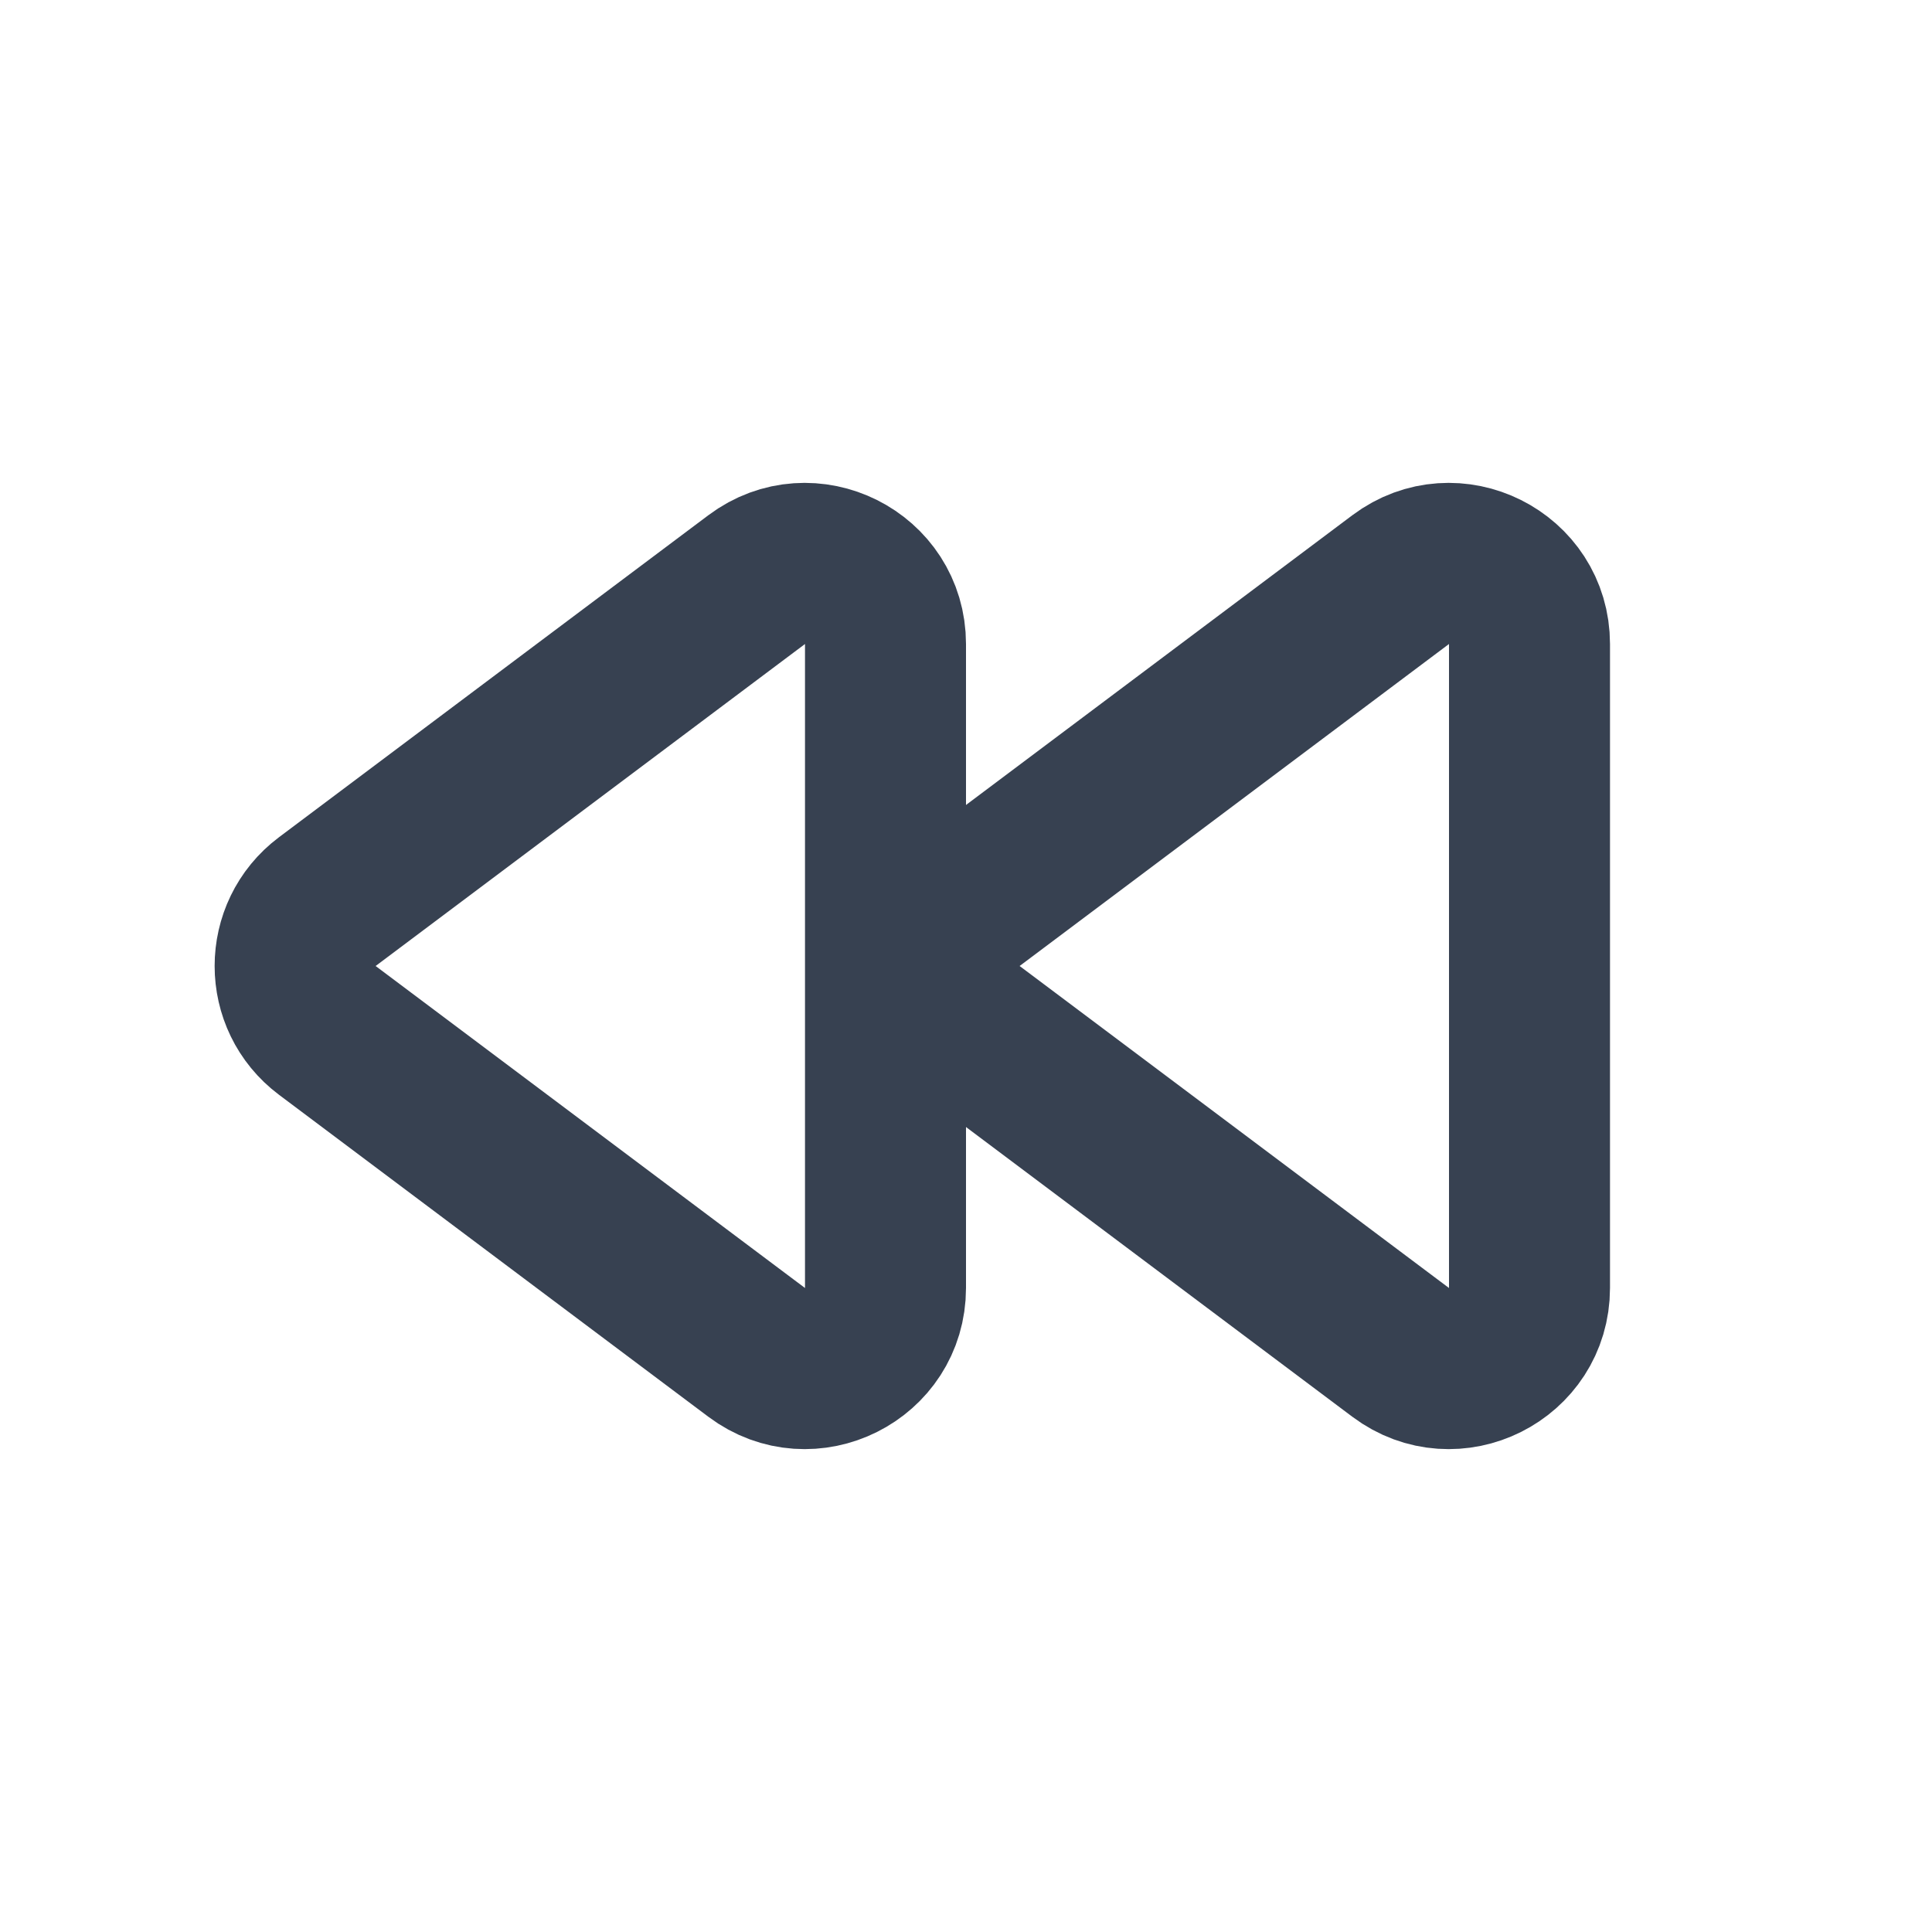
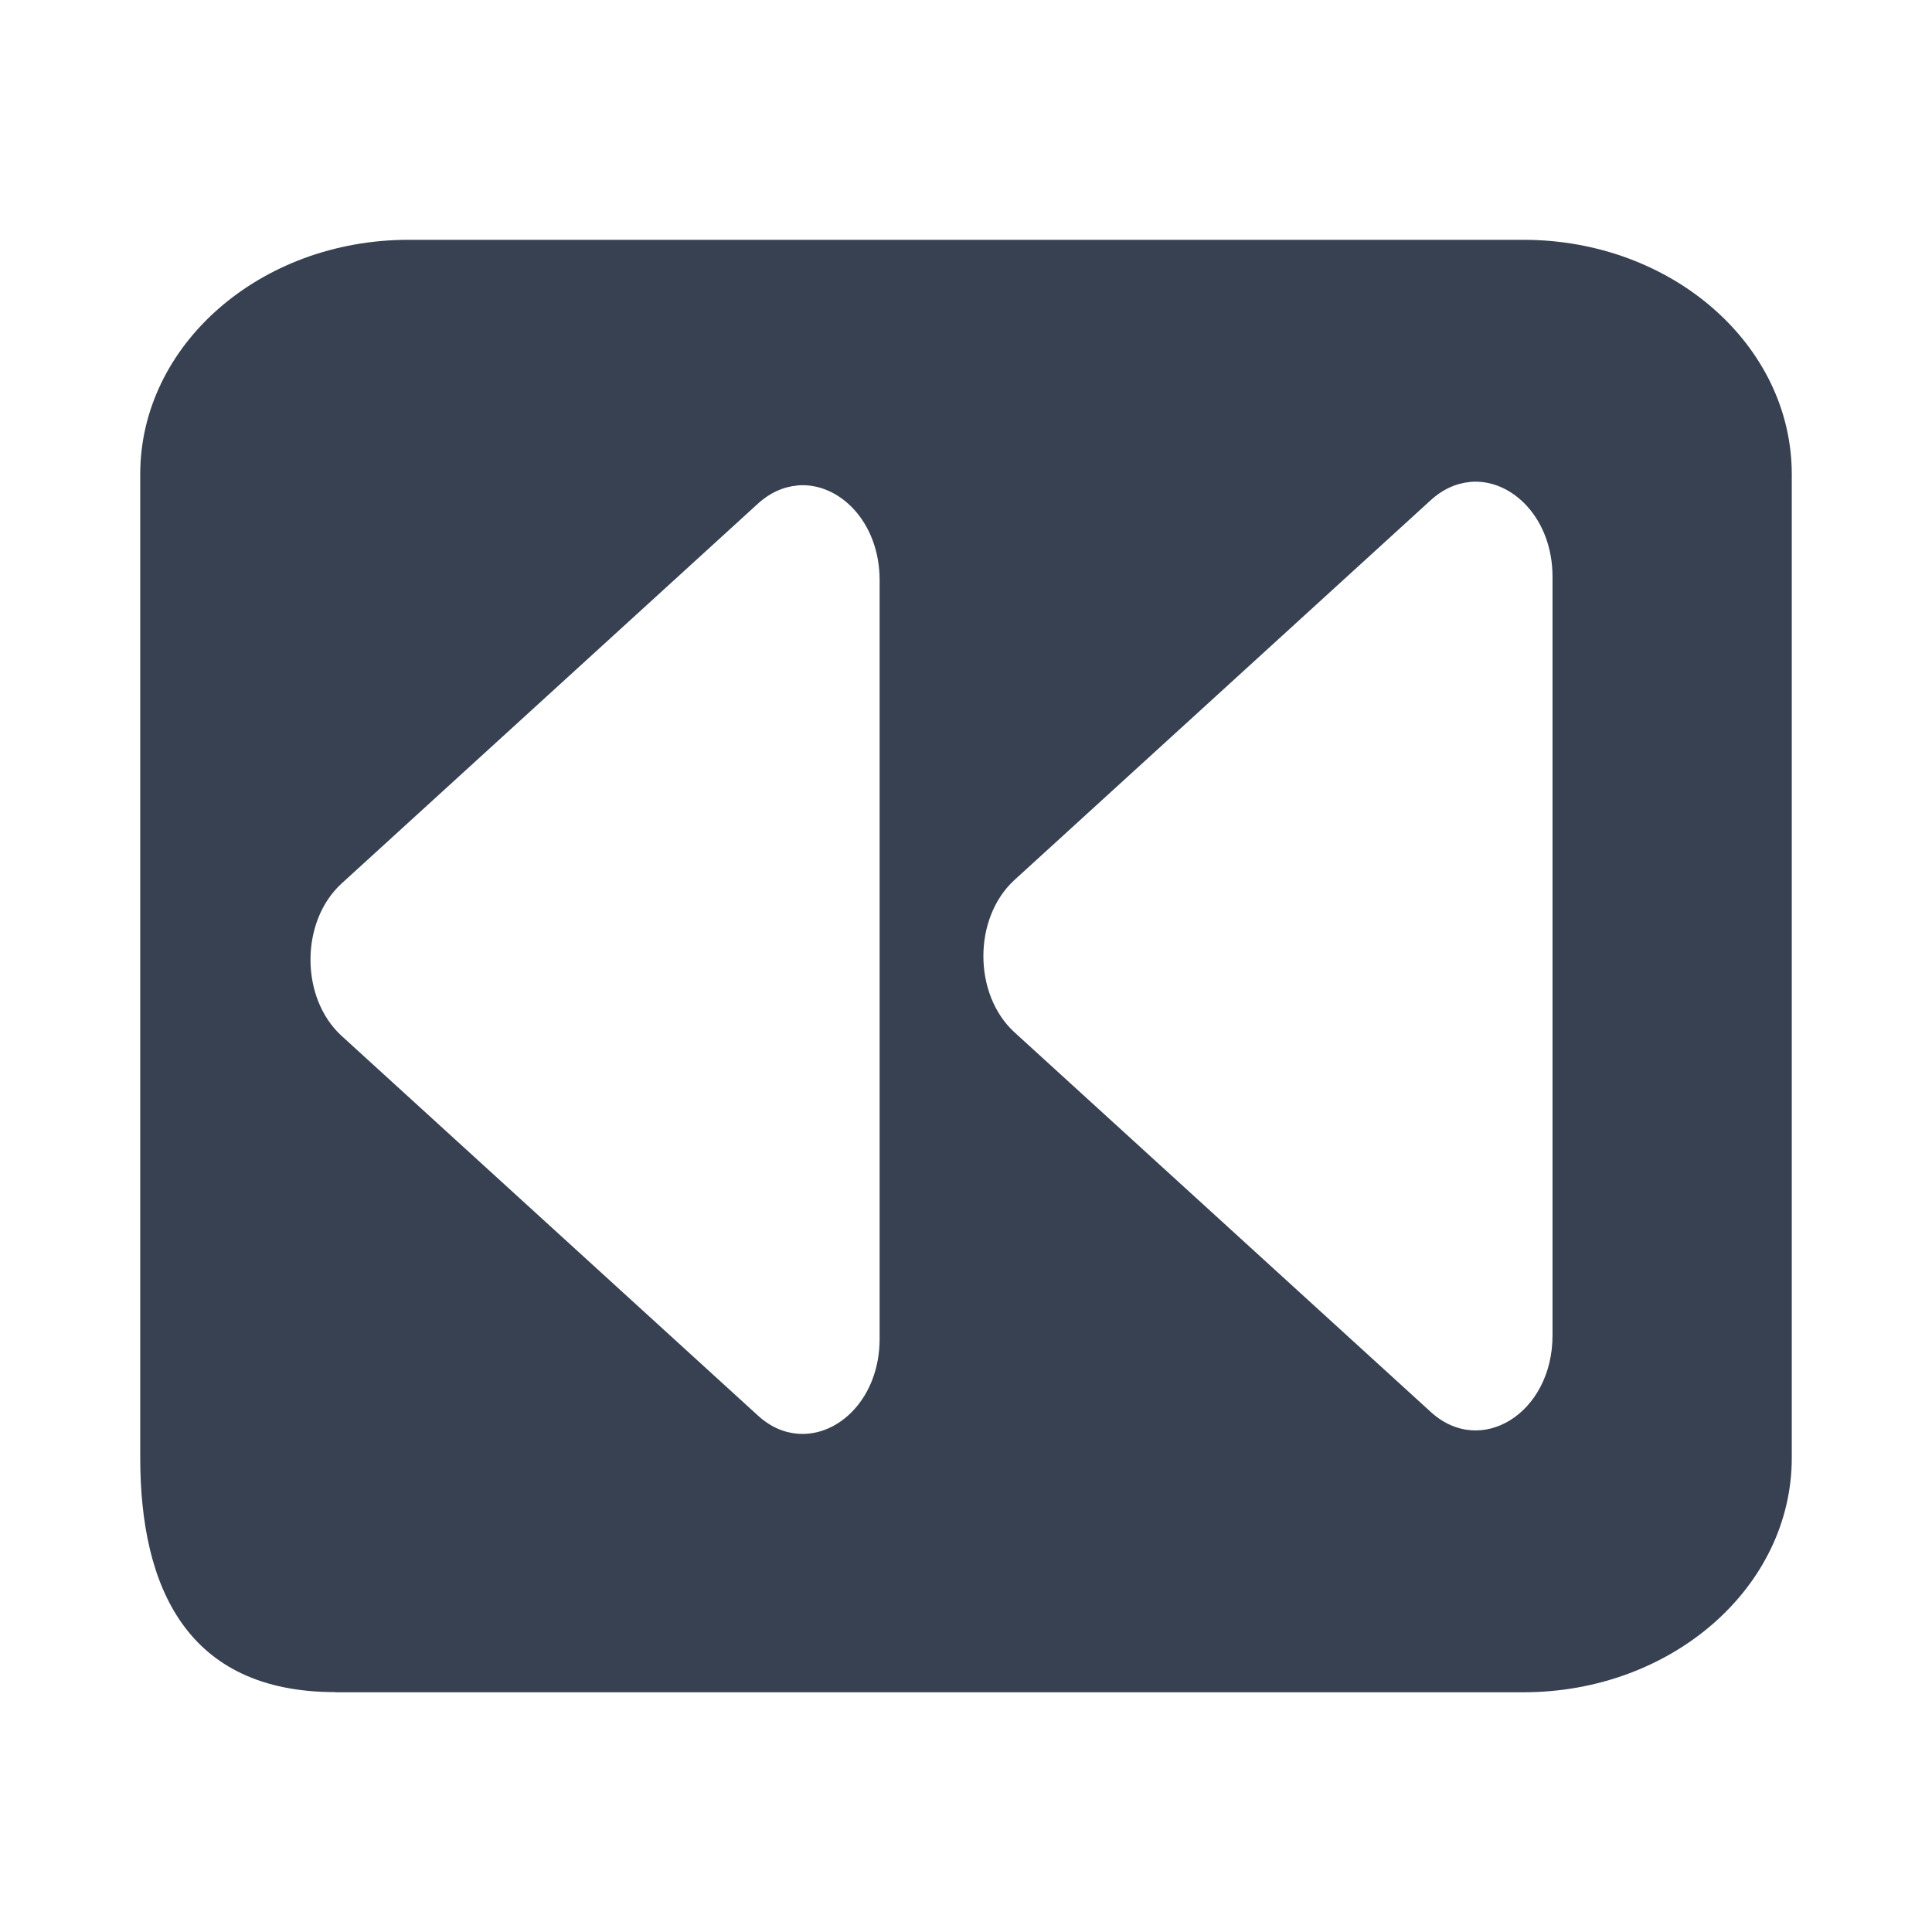
- <svg xmlns="http://www.w3.org/2000/svg" width="24" height="24" viewBox="0 0 24 24" fill="none">
-   <path d="M12.066 11.2C11.533 11.6 11.533 12.4 12.066 12.8L17.4 16.8C18.059 17.294 19 16.824 19 16V8C19 7.176 18.059 6.706 17.4 7.2L12.066 11.2Z" stroke="#374151" stroke-width="2" stroke-linecap="round" stroke-linejoin="round" />
-   <path d="M4.066 11.2C3.533 11.6 3.533 12.4 4.066 12.8L9.4 16.8C10.059 17.294 11 16.824 11 16V8C11 7.176 10.059 6.706 9.4 7.2L4.066 11.2Z" stroke="#374151" stroke-width="2" stroke-linecap="round" stroke-linejoin="round" />
+ <svg xmlns="http://www.w3.org/2000/svg" width="24" height="24" viewBox="0 0 24 24" fill="none" version="1.1" id="svg3173">
+   <defs id="defs3177" />
+   <path id="path3742-7" style="fill:#374151;fill-opacity:1;stroke-width:2;stroke-miterlimit:4;stroke-dasharray:none" d="m 18.924,2.979 c 1.843,0 3.334,1.304 3.334,2.912 v 12.219 c 0,1.608 -1.491,2.912 -3.334,2.912 H 4.163 v -0.002 c -1.843,-2e-6 -2.421,-1.304 -2.421,-2.912 V 5.891 c 0,-1.608 1.491,-2.912 3.334,-2.912 z m -0.659,3.008 c -0.172,0.015 -0.344,0.089 -0.5,0.234 l -5.168,4.715 c -0.508,0.471 -0.508,1.412 0,1.883 l 5.168,4.713 c 0.625,0.582 1.521,0.027 1.521,-0.943 V 7.166 c 0,-0.728 -0.506,-1.224 -1.021,-1.18 z m -8.359,0.044 c -0.172,0.015 -0.344,0.089 -0.5,0.234 l -5.168,4.715 c -0.508,0.471 -0.508,1.412 0,1.883 l 5.168,4.713 c 0.156,0.146 0.328,0.22 0.5,0.234 0.515,0.044 1.021,-0.45 1.021,-1.178 V 7.208 c 0,-0.728 -0.506,-1.222 -1.021,-1.178 z" />
+   <path d="m 27.602,-12.243 c -0.516,0.478 -0.516,1.434 0,1.912 l 5.243,4.78 c 0.633,0.591 1.542,0.029 1.542,-0.956 v -9.559 c 0,-0.985 -0.909,-1.547 -1.542,-0.956 z" stroke="#374151" stroke-width="2.146" stroke-linecap="round" stroke-linejoin="round" id="path3169-3" style="stroke-width:2.147;stroke-miterlimit:4;stroke-dasharray:none" />
+   <path d="m 20.8,-6.138 h 3.362 c 0.464,0 0.84,-0.52 0.84,-1.162 v -8.151 c 0,-0.642 -0.376,-1.162 -0.84,-1.162 h -3.362 c -0.464,0 -0.84,0.52 -0.84,1.162 v 8.15 c 0,0.642 0.376,1.162 0.84,1.162 z" stroke="#374151" stroke-width="1.139" stroke-linecap="round" stroke-linejoin="round" id="path3742-9" style="stroke-width:1.736;stroke-miterlimit:4;stroke-dasharray:none" />
+   <path d="m 20.273,-2.011 h 14.043 c 1.869,0 3.384,-1.322 3.384,-2.953 V -17.359 c 0,-1.631 -1.515,-2.953 -3.384,-2.953 H 20.273 c -1.869,0 -3.384,1.322 -3.384,2.953 v 12.392 c 0,1.631 1.515,2.953 3.384,2.953 z" stroke="#374151" stroke-width="1.139" stroke-linecap="round" stroke-linejoin="round" id="path3742-7-0" style="stroke-width:2;stroke-miterlimit:4;stroke-dasharray:none" />
</svg>
